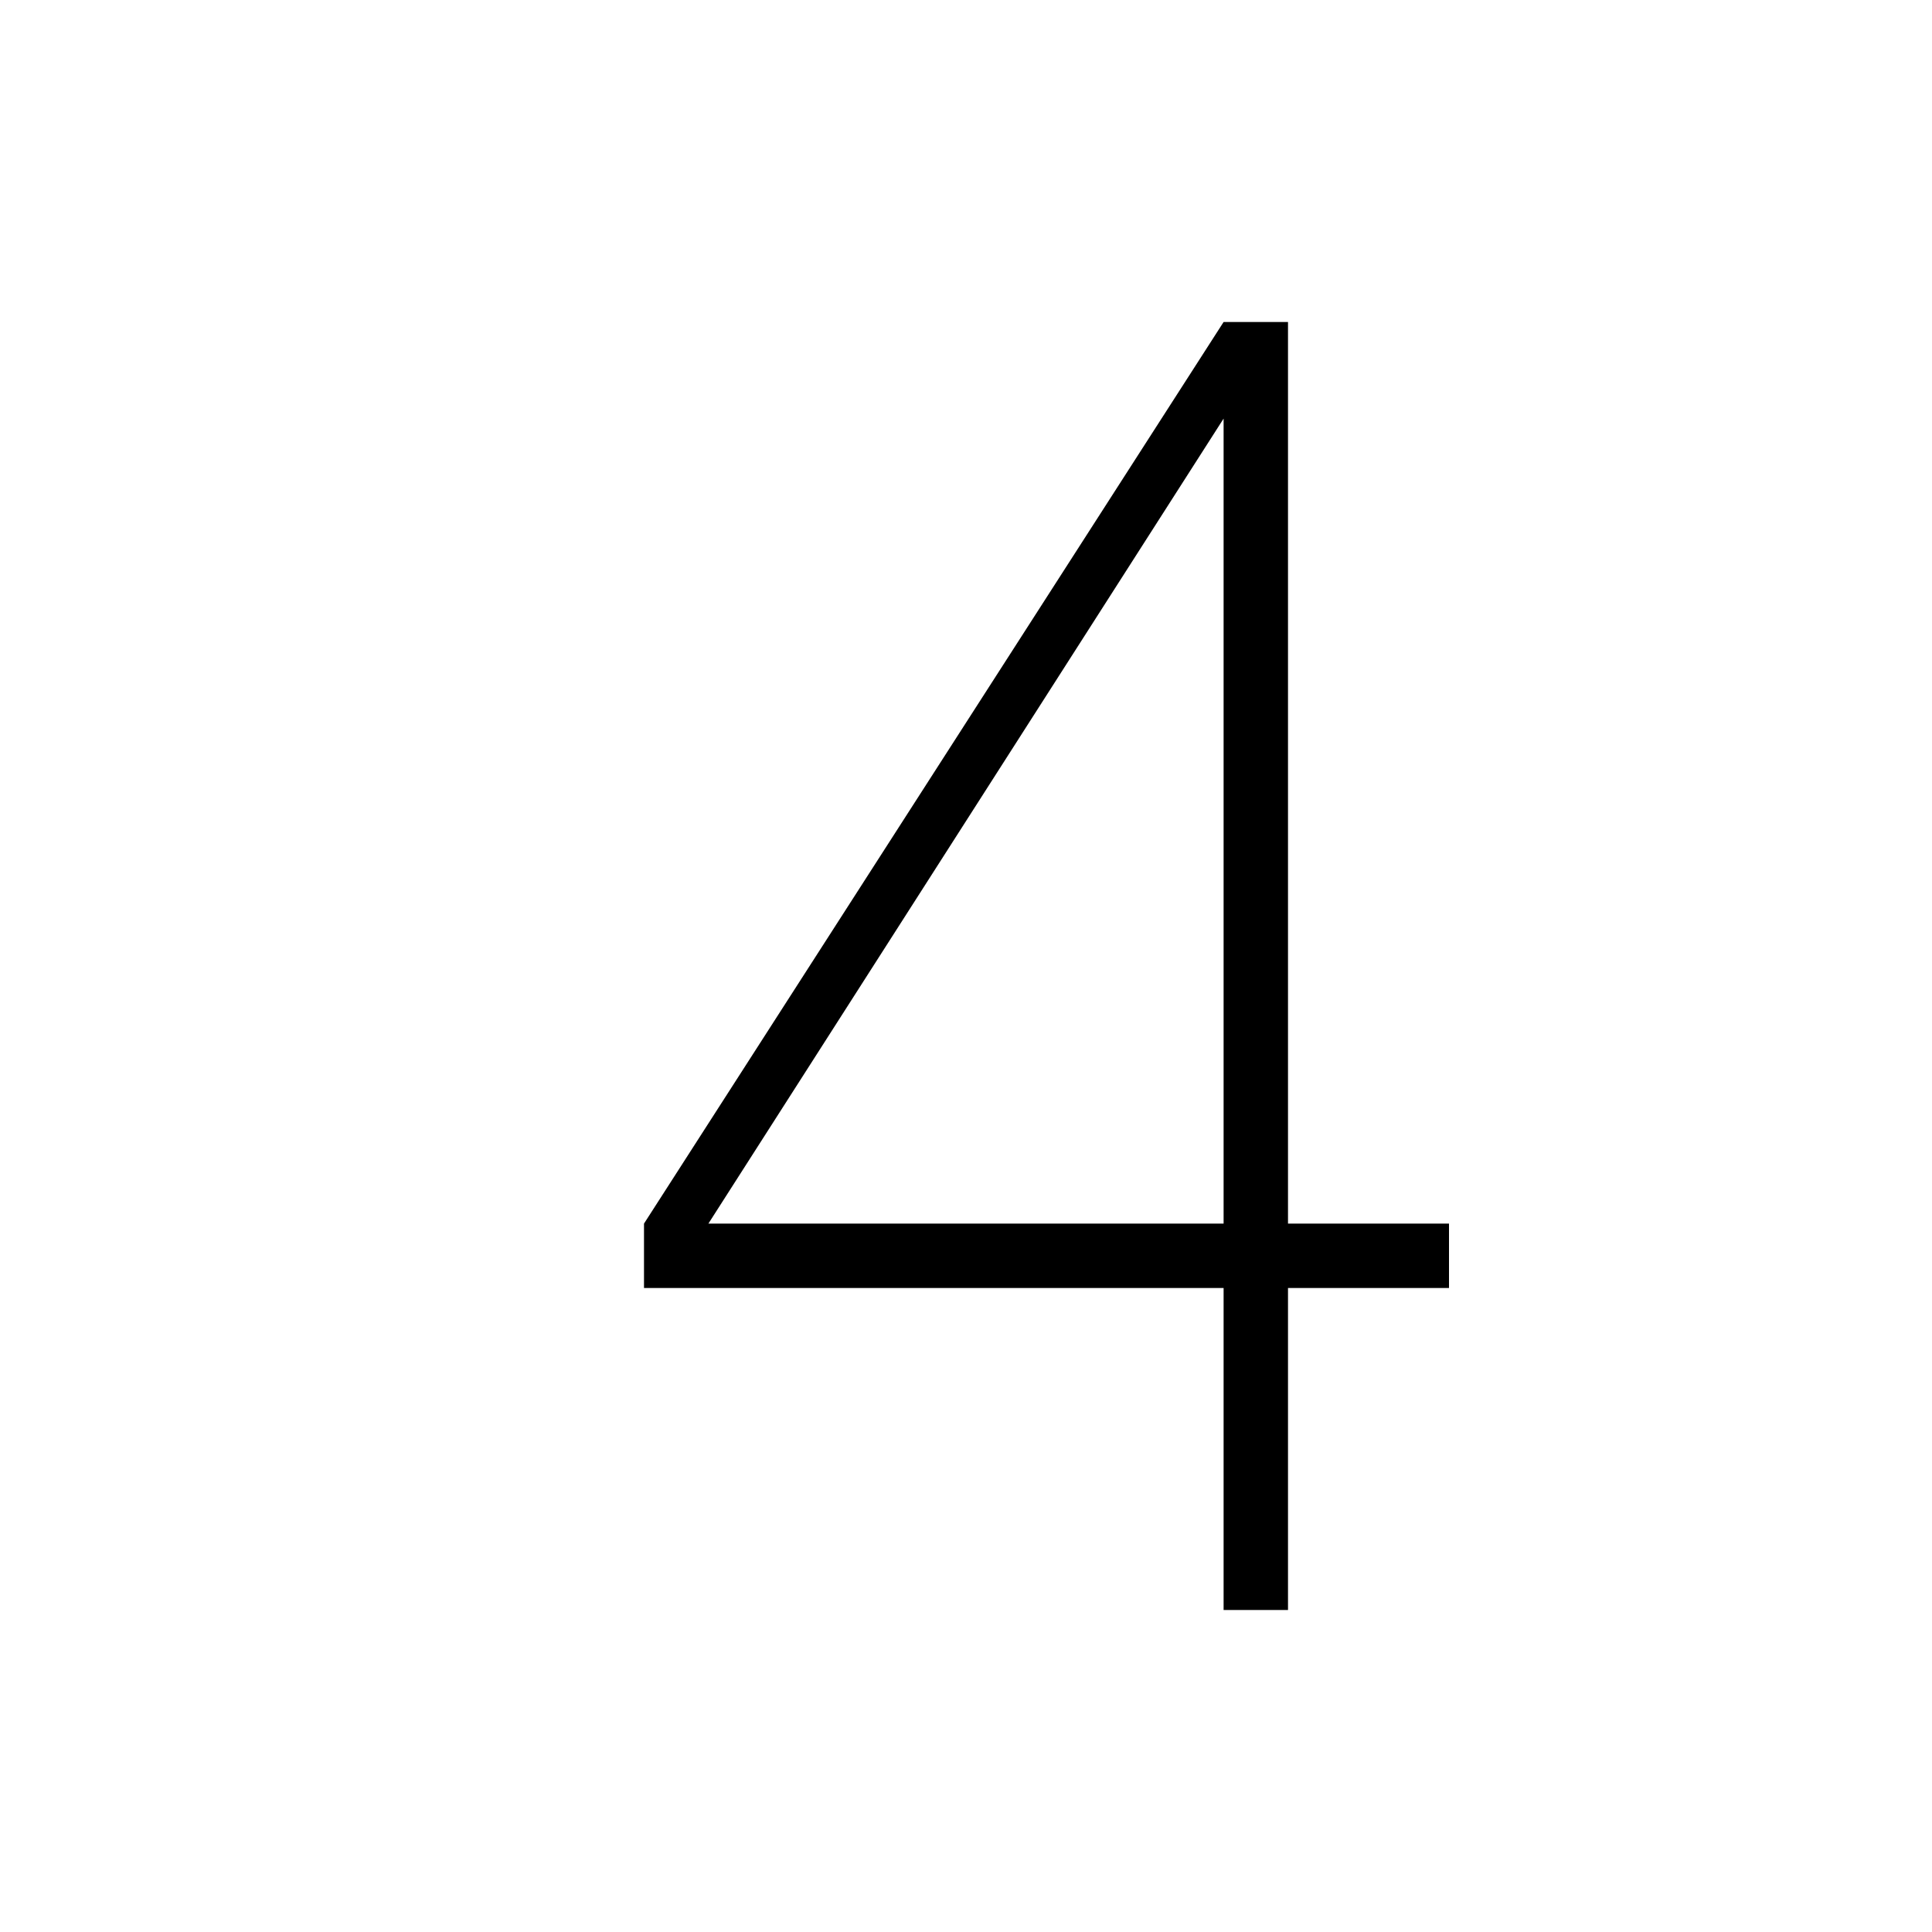
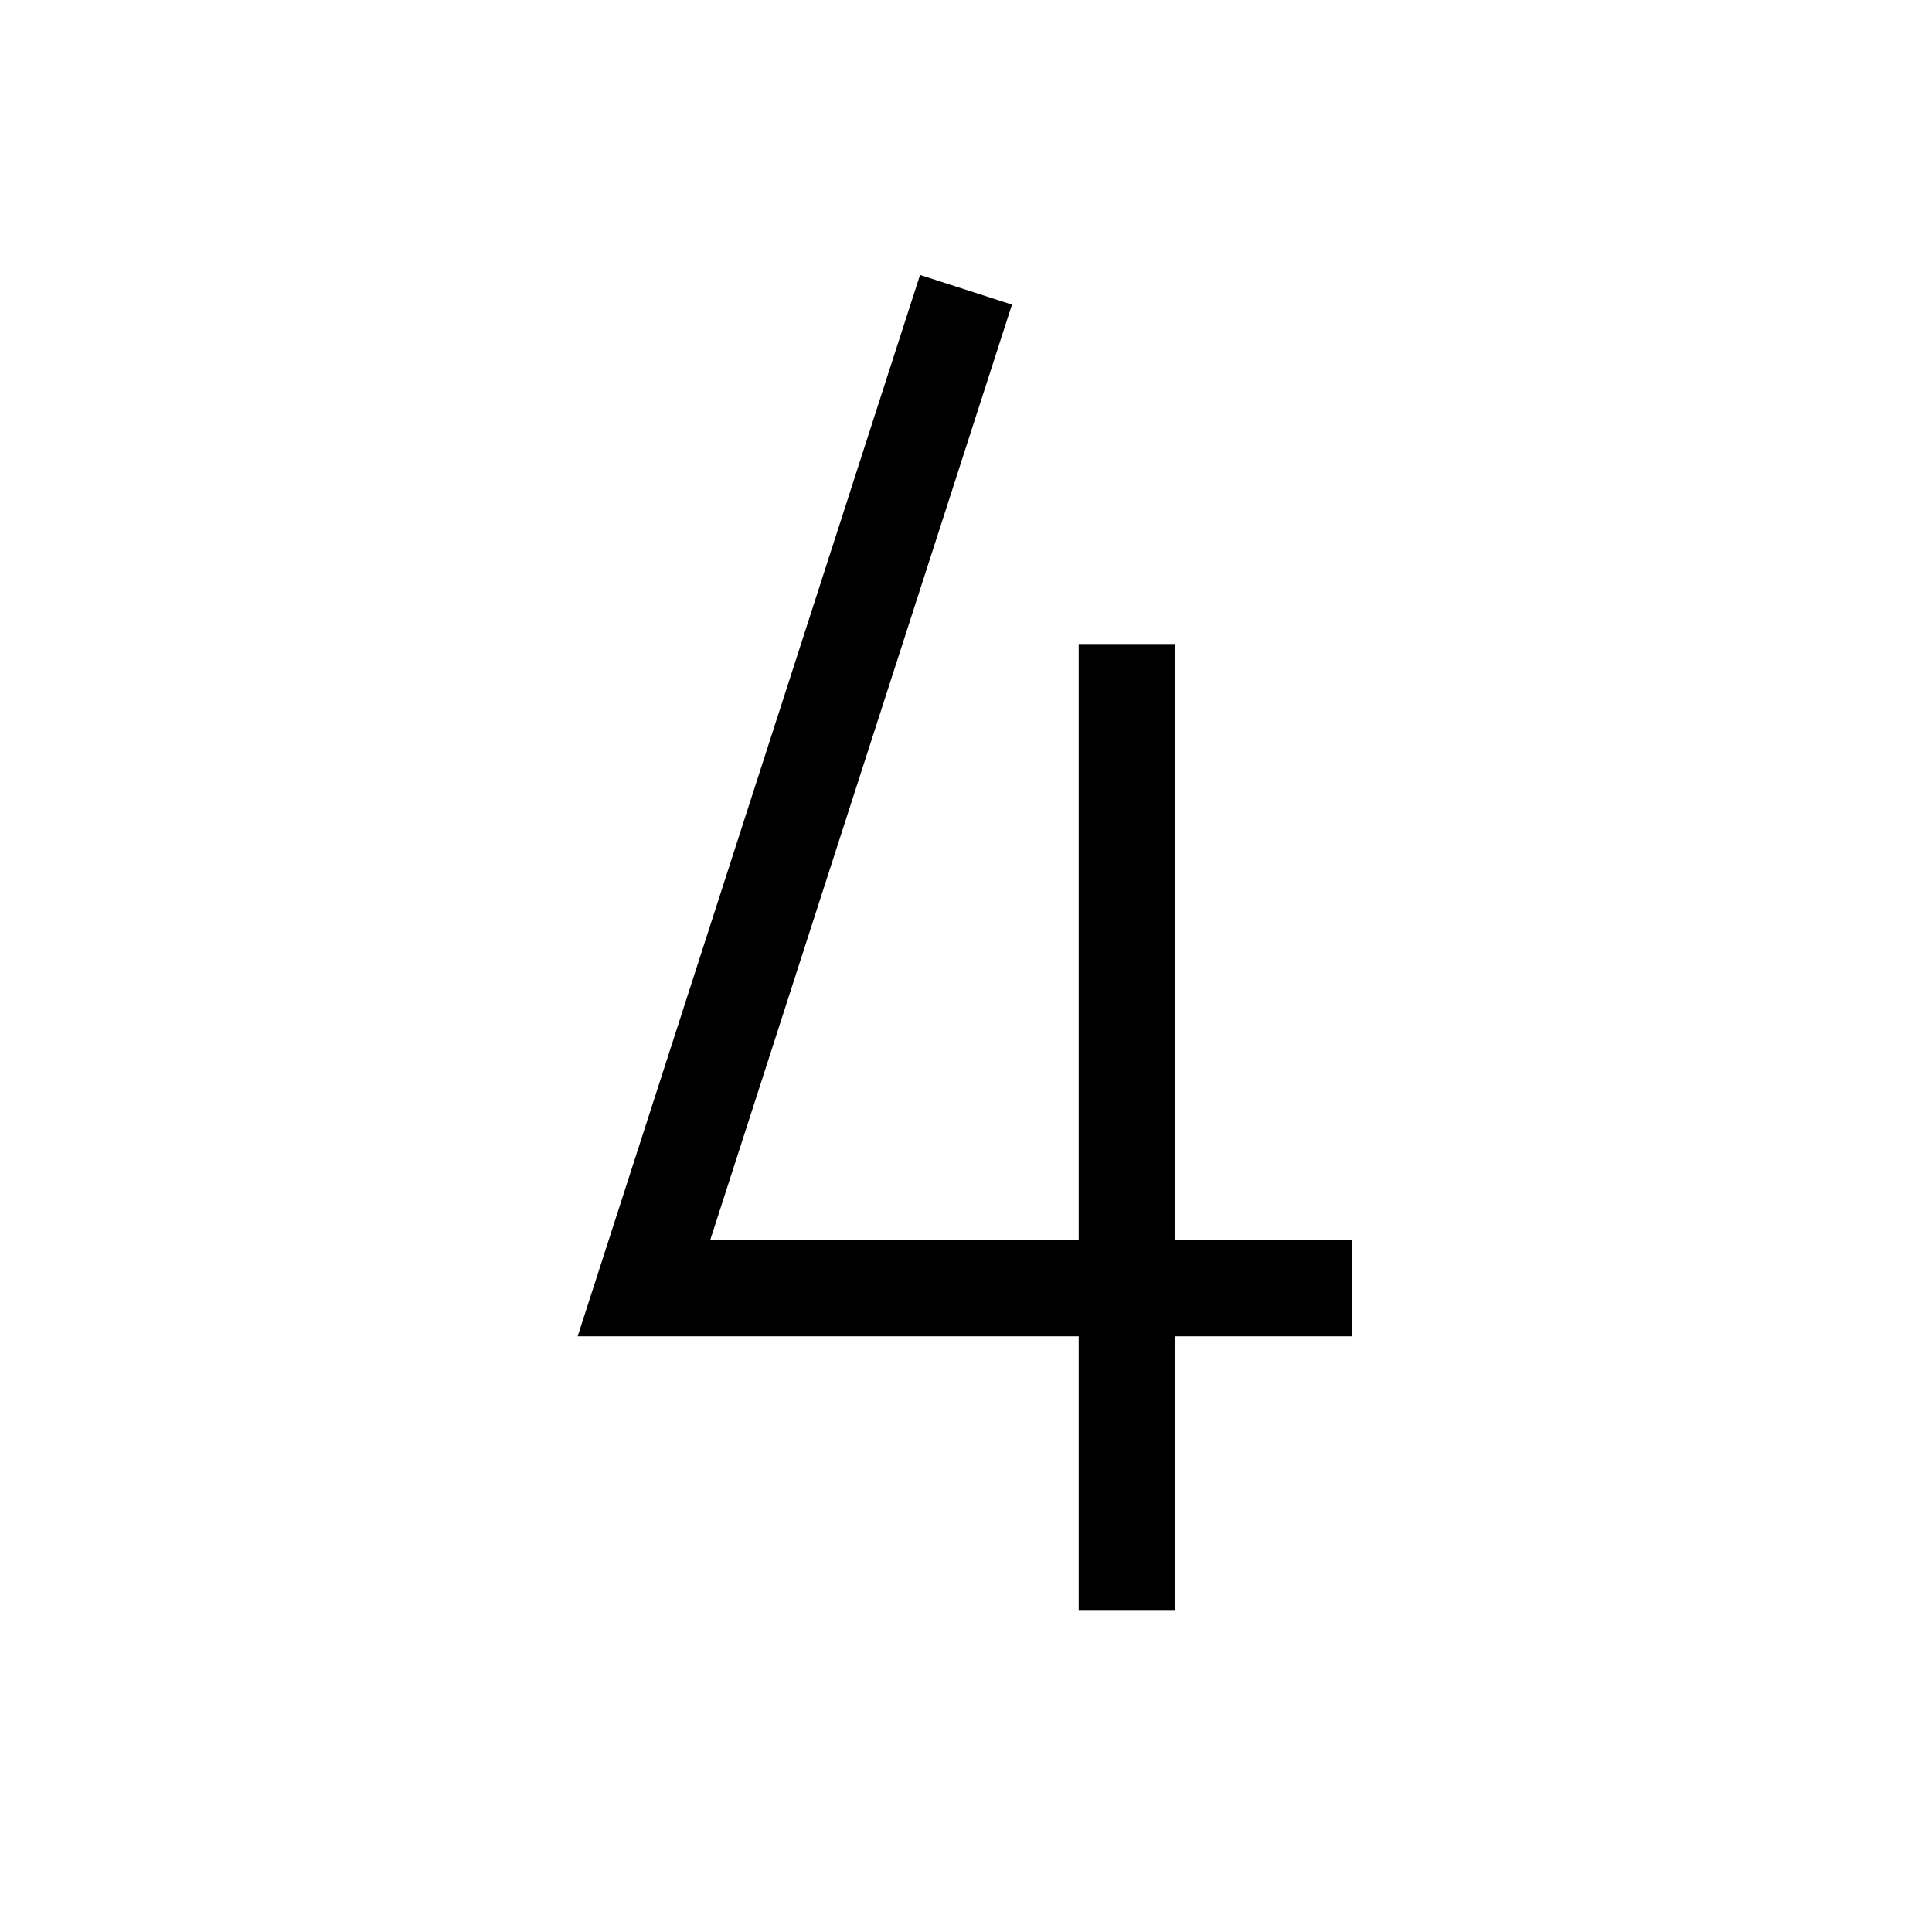
<svg xmlns="http://www.w3.org/2000/svg" viewBox="0 0 60 60" version="1.1">
-   <path id="4" d="         M 38,10         L 40,10         L 40,38         L 45,38         L 45,40         L 40,40         L 40,50         L 38,50         L 38,40         L 20,40         L 20,38         Z         M 38,13         L 22,38         L 38,38         Z     " />
+   <style>
+         .a {
+             fill: none;
+             stroke: black;
+             stroke-width: 3;
+         }
+     </style>
+   <path d="         M 30,9         L 20,40         L 42,40     " class="a" />
+   <path d="         M 35,50         L 35,20     " class="a" />
</svg>
